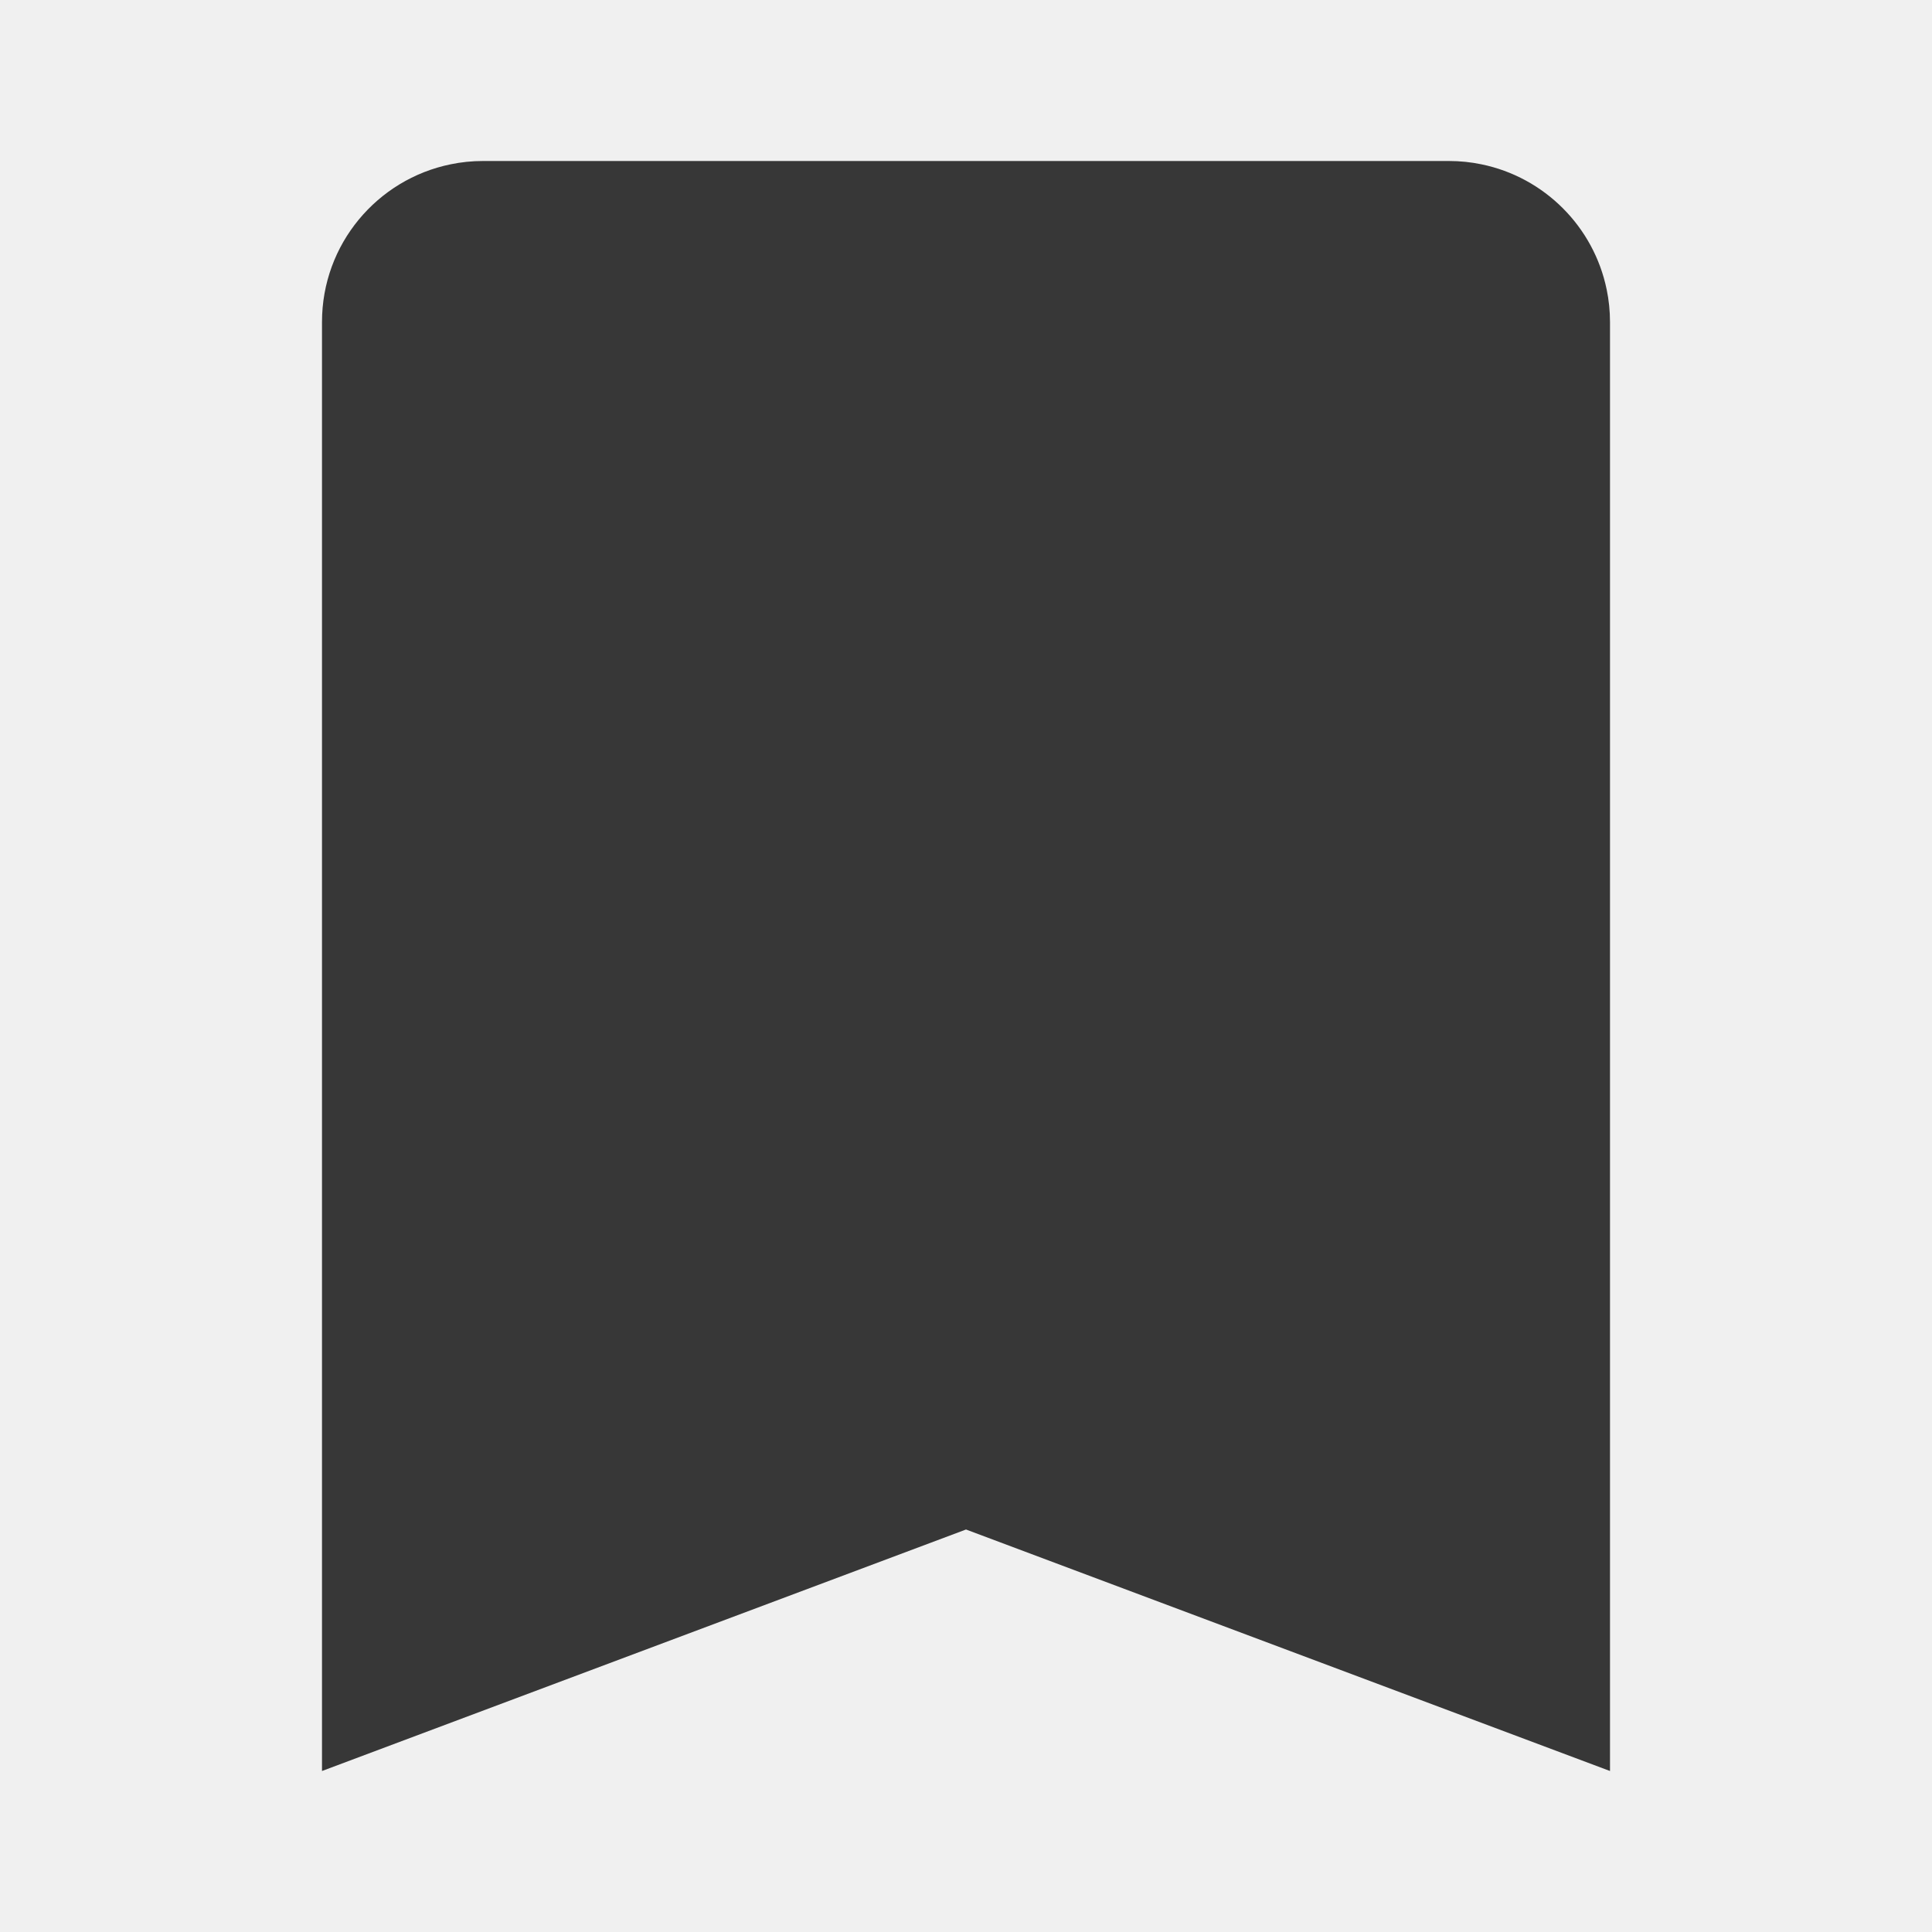
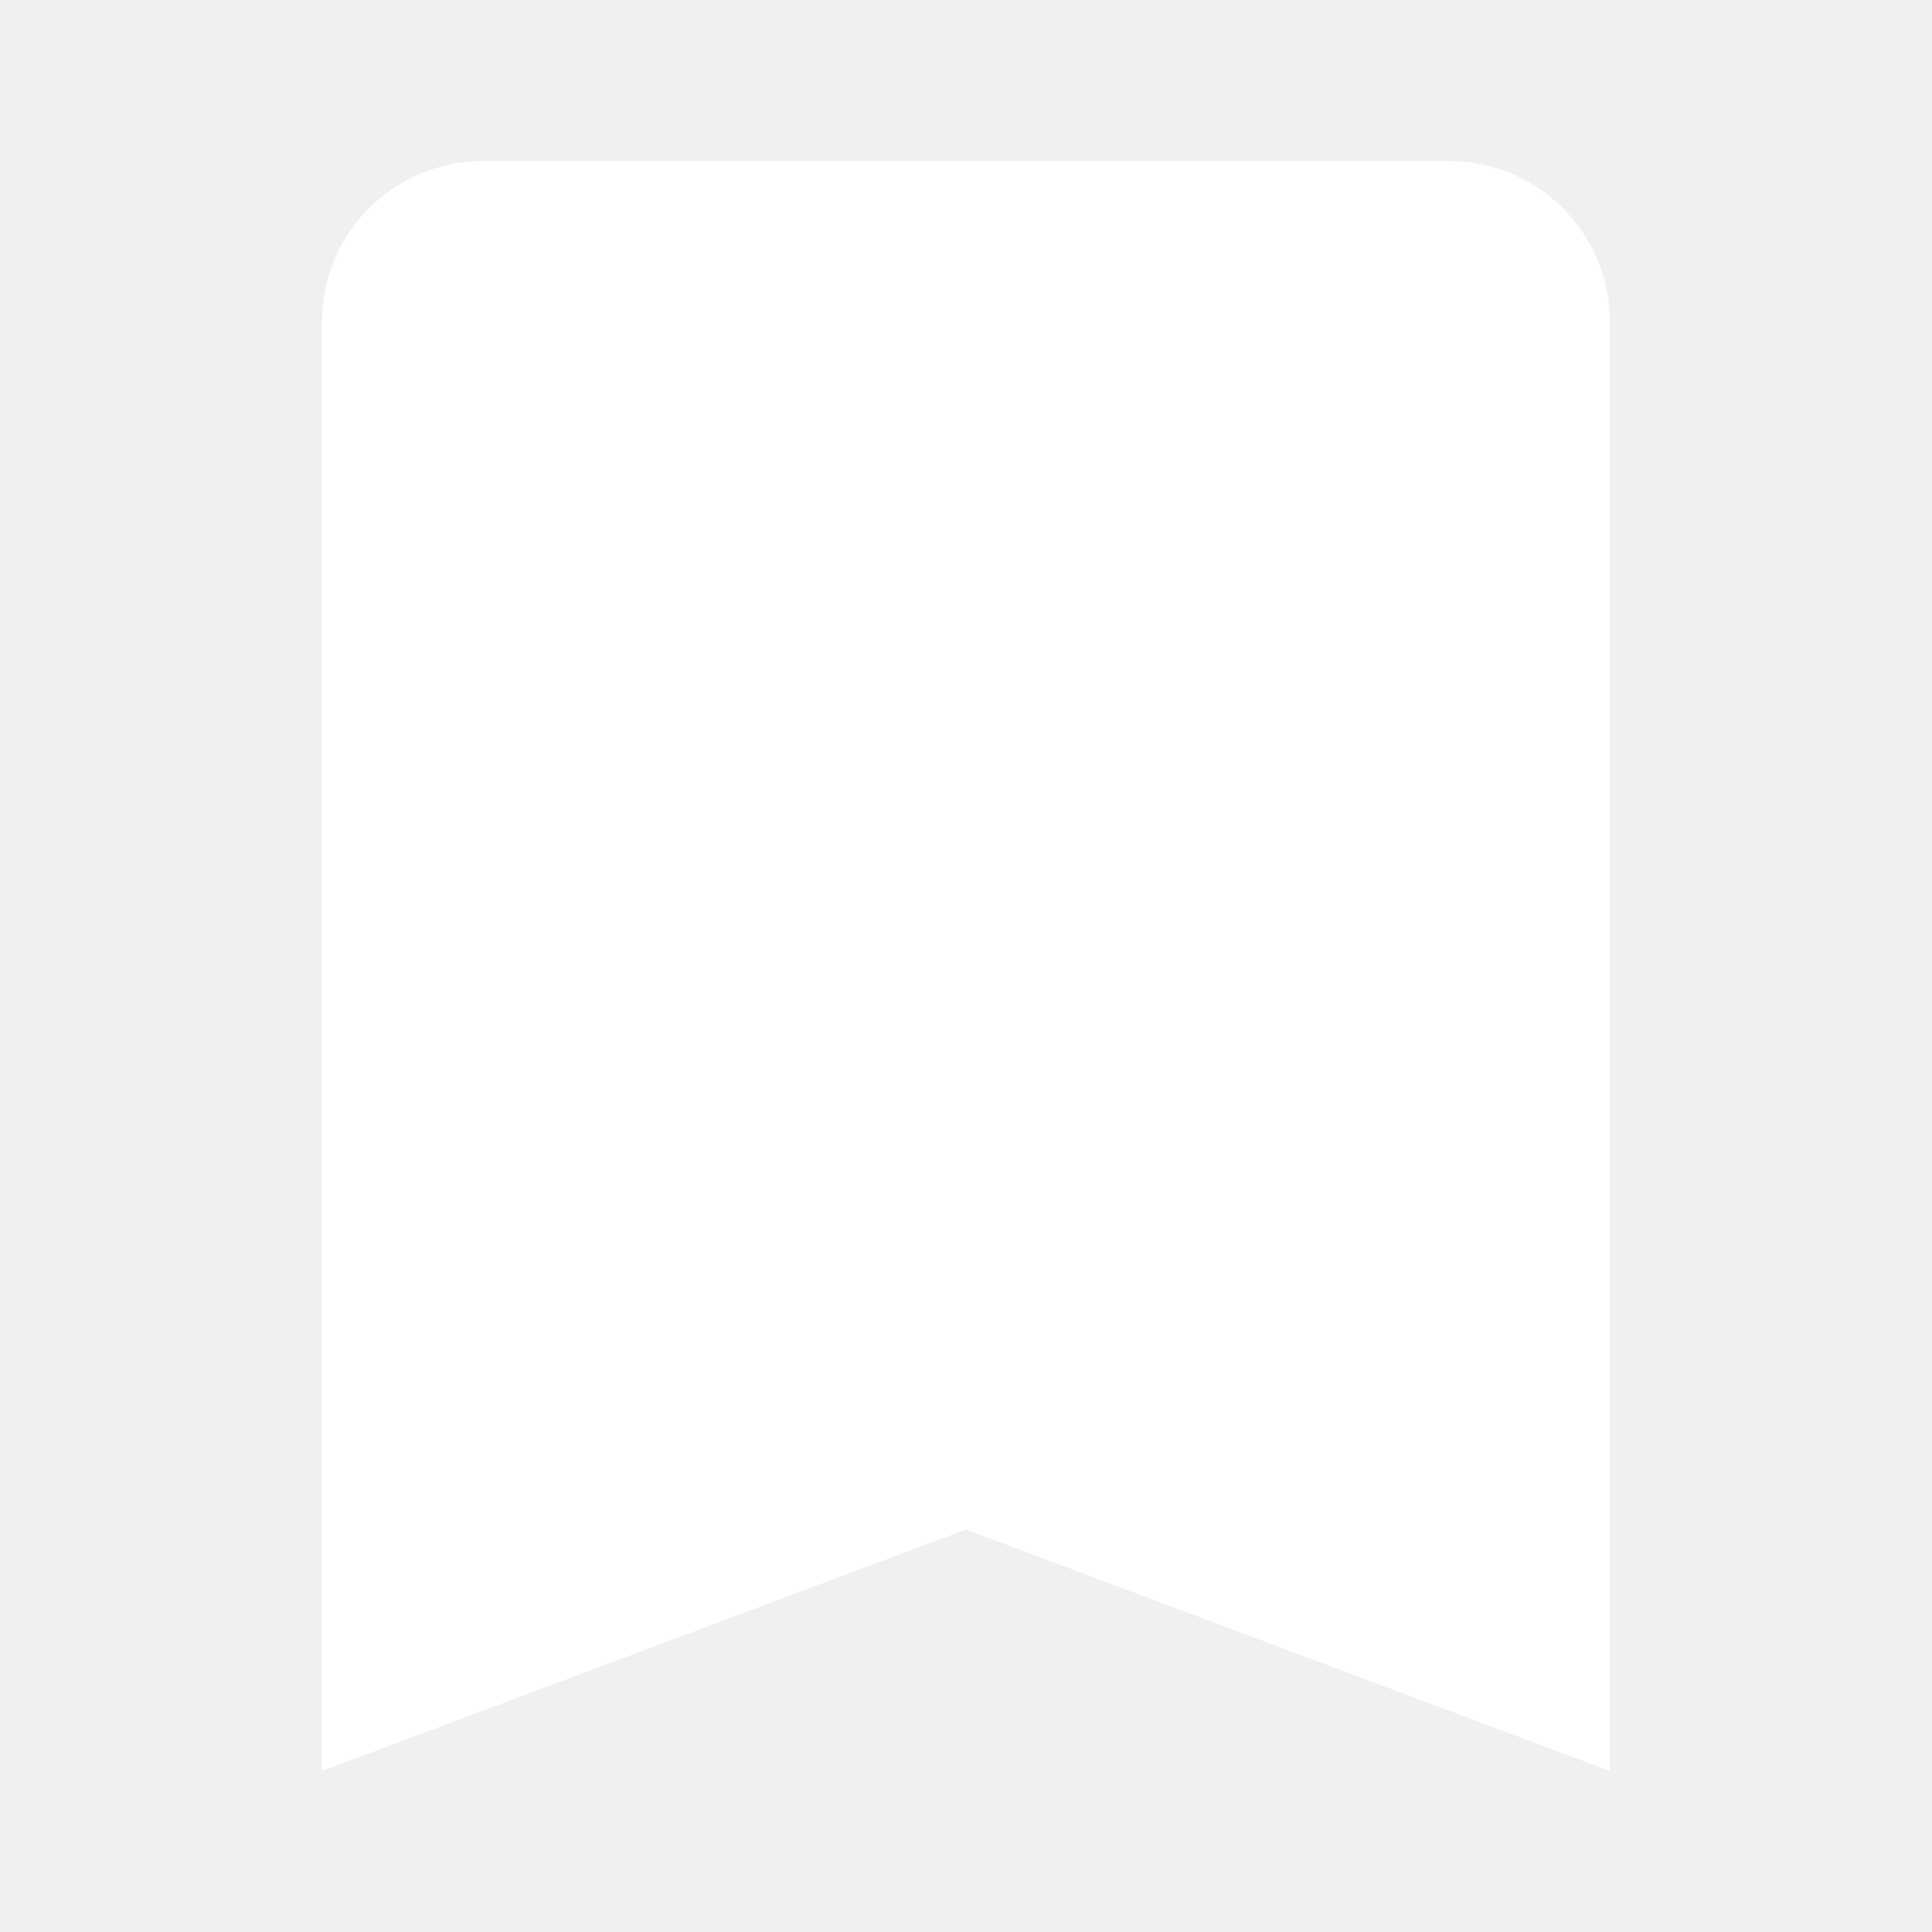
- <svg xmlns="http://www.w3.org/2000/svg" x="0px" y="0px" width="50" height="50" viewBox="0 0 24 24" style=" fill:#373737;">
+ <svg xmlns="http://www.w3.org/2000/svg" x="0px" y="0px" width="50" height="50" viewBox="0 0 24 24" style=" fill:#fff;">
  <path d="M 6 2 C 5.862 2 5.728 2.014 5.598 2.041 C 4.686 2.227 4 3.033 4 4 L 4 22 L 12 19 L 20 22 L 20 4 C 20 3.862 19.986 3.728 19.959 3.598 C 19.799 2.816 19.184 2.201 18.402 2.041 C 18.272 2.014 18.138 2 18 2 L 6 2 z" />
</svg>
